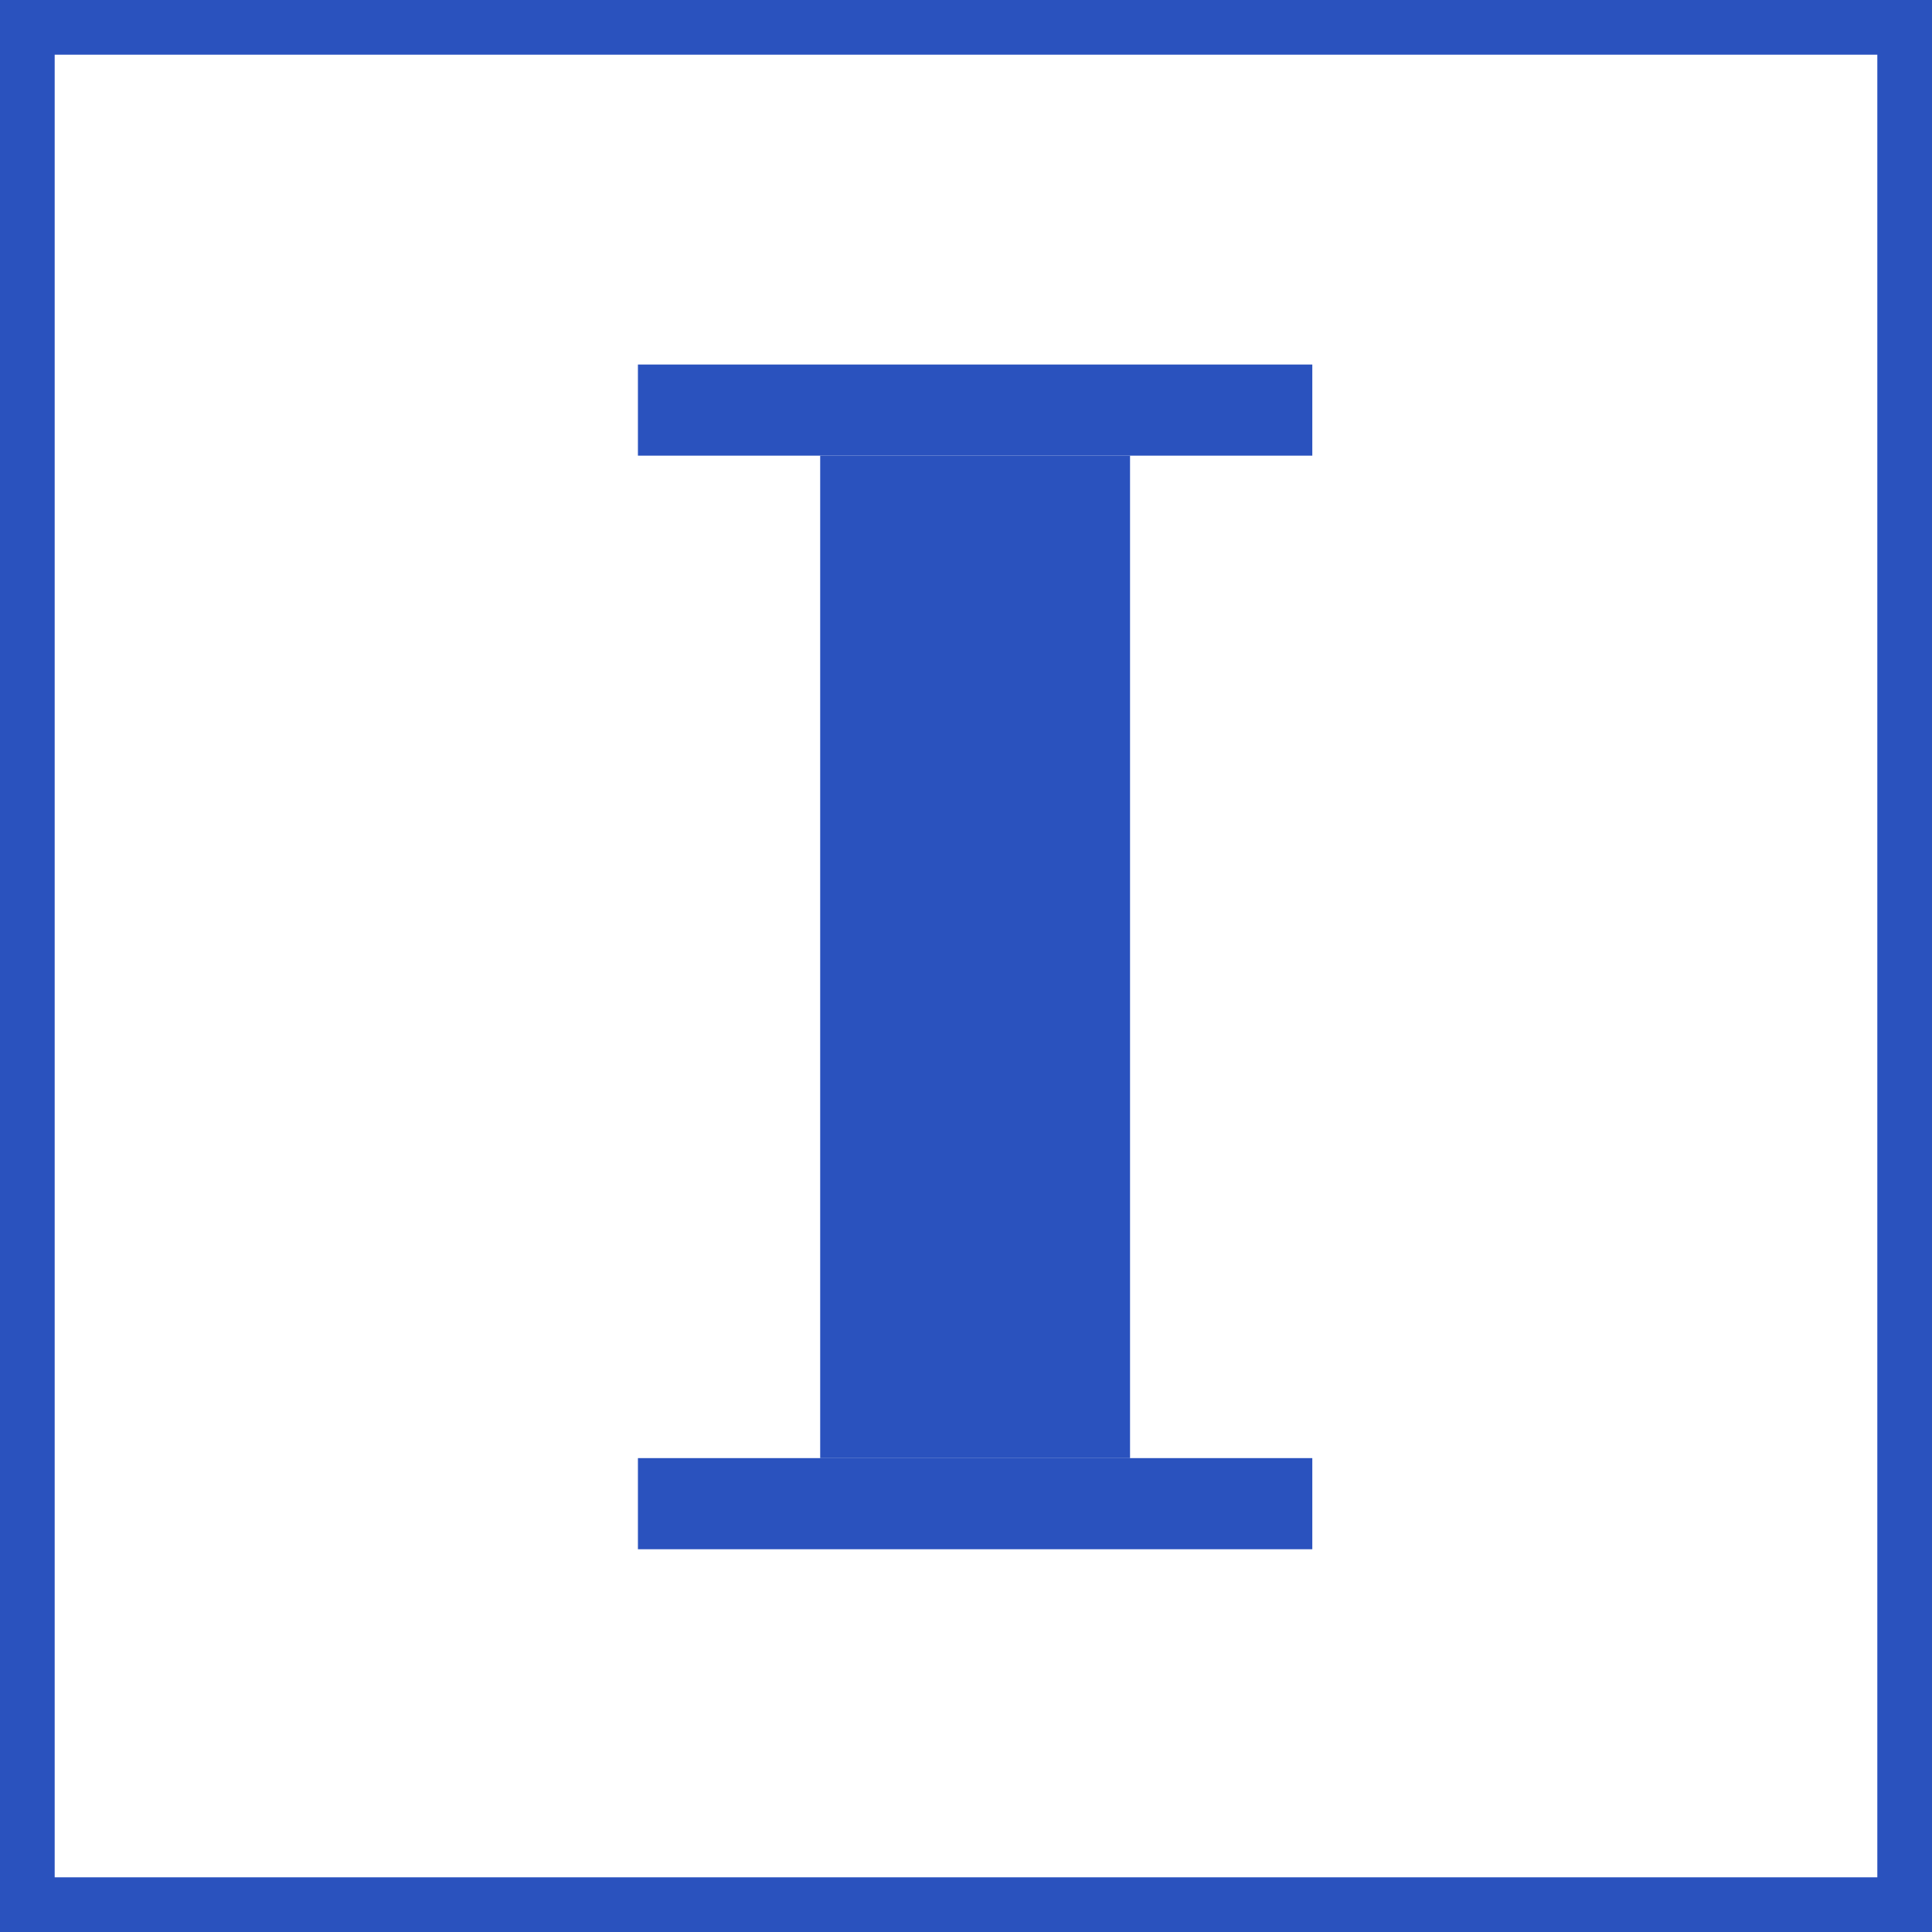
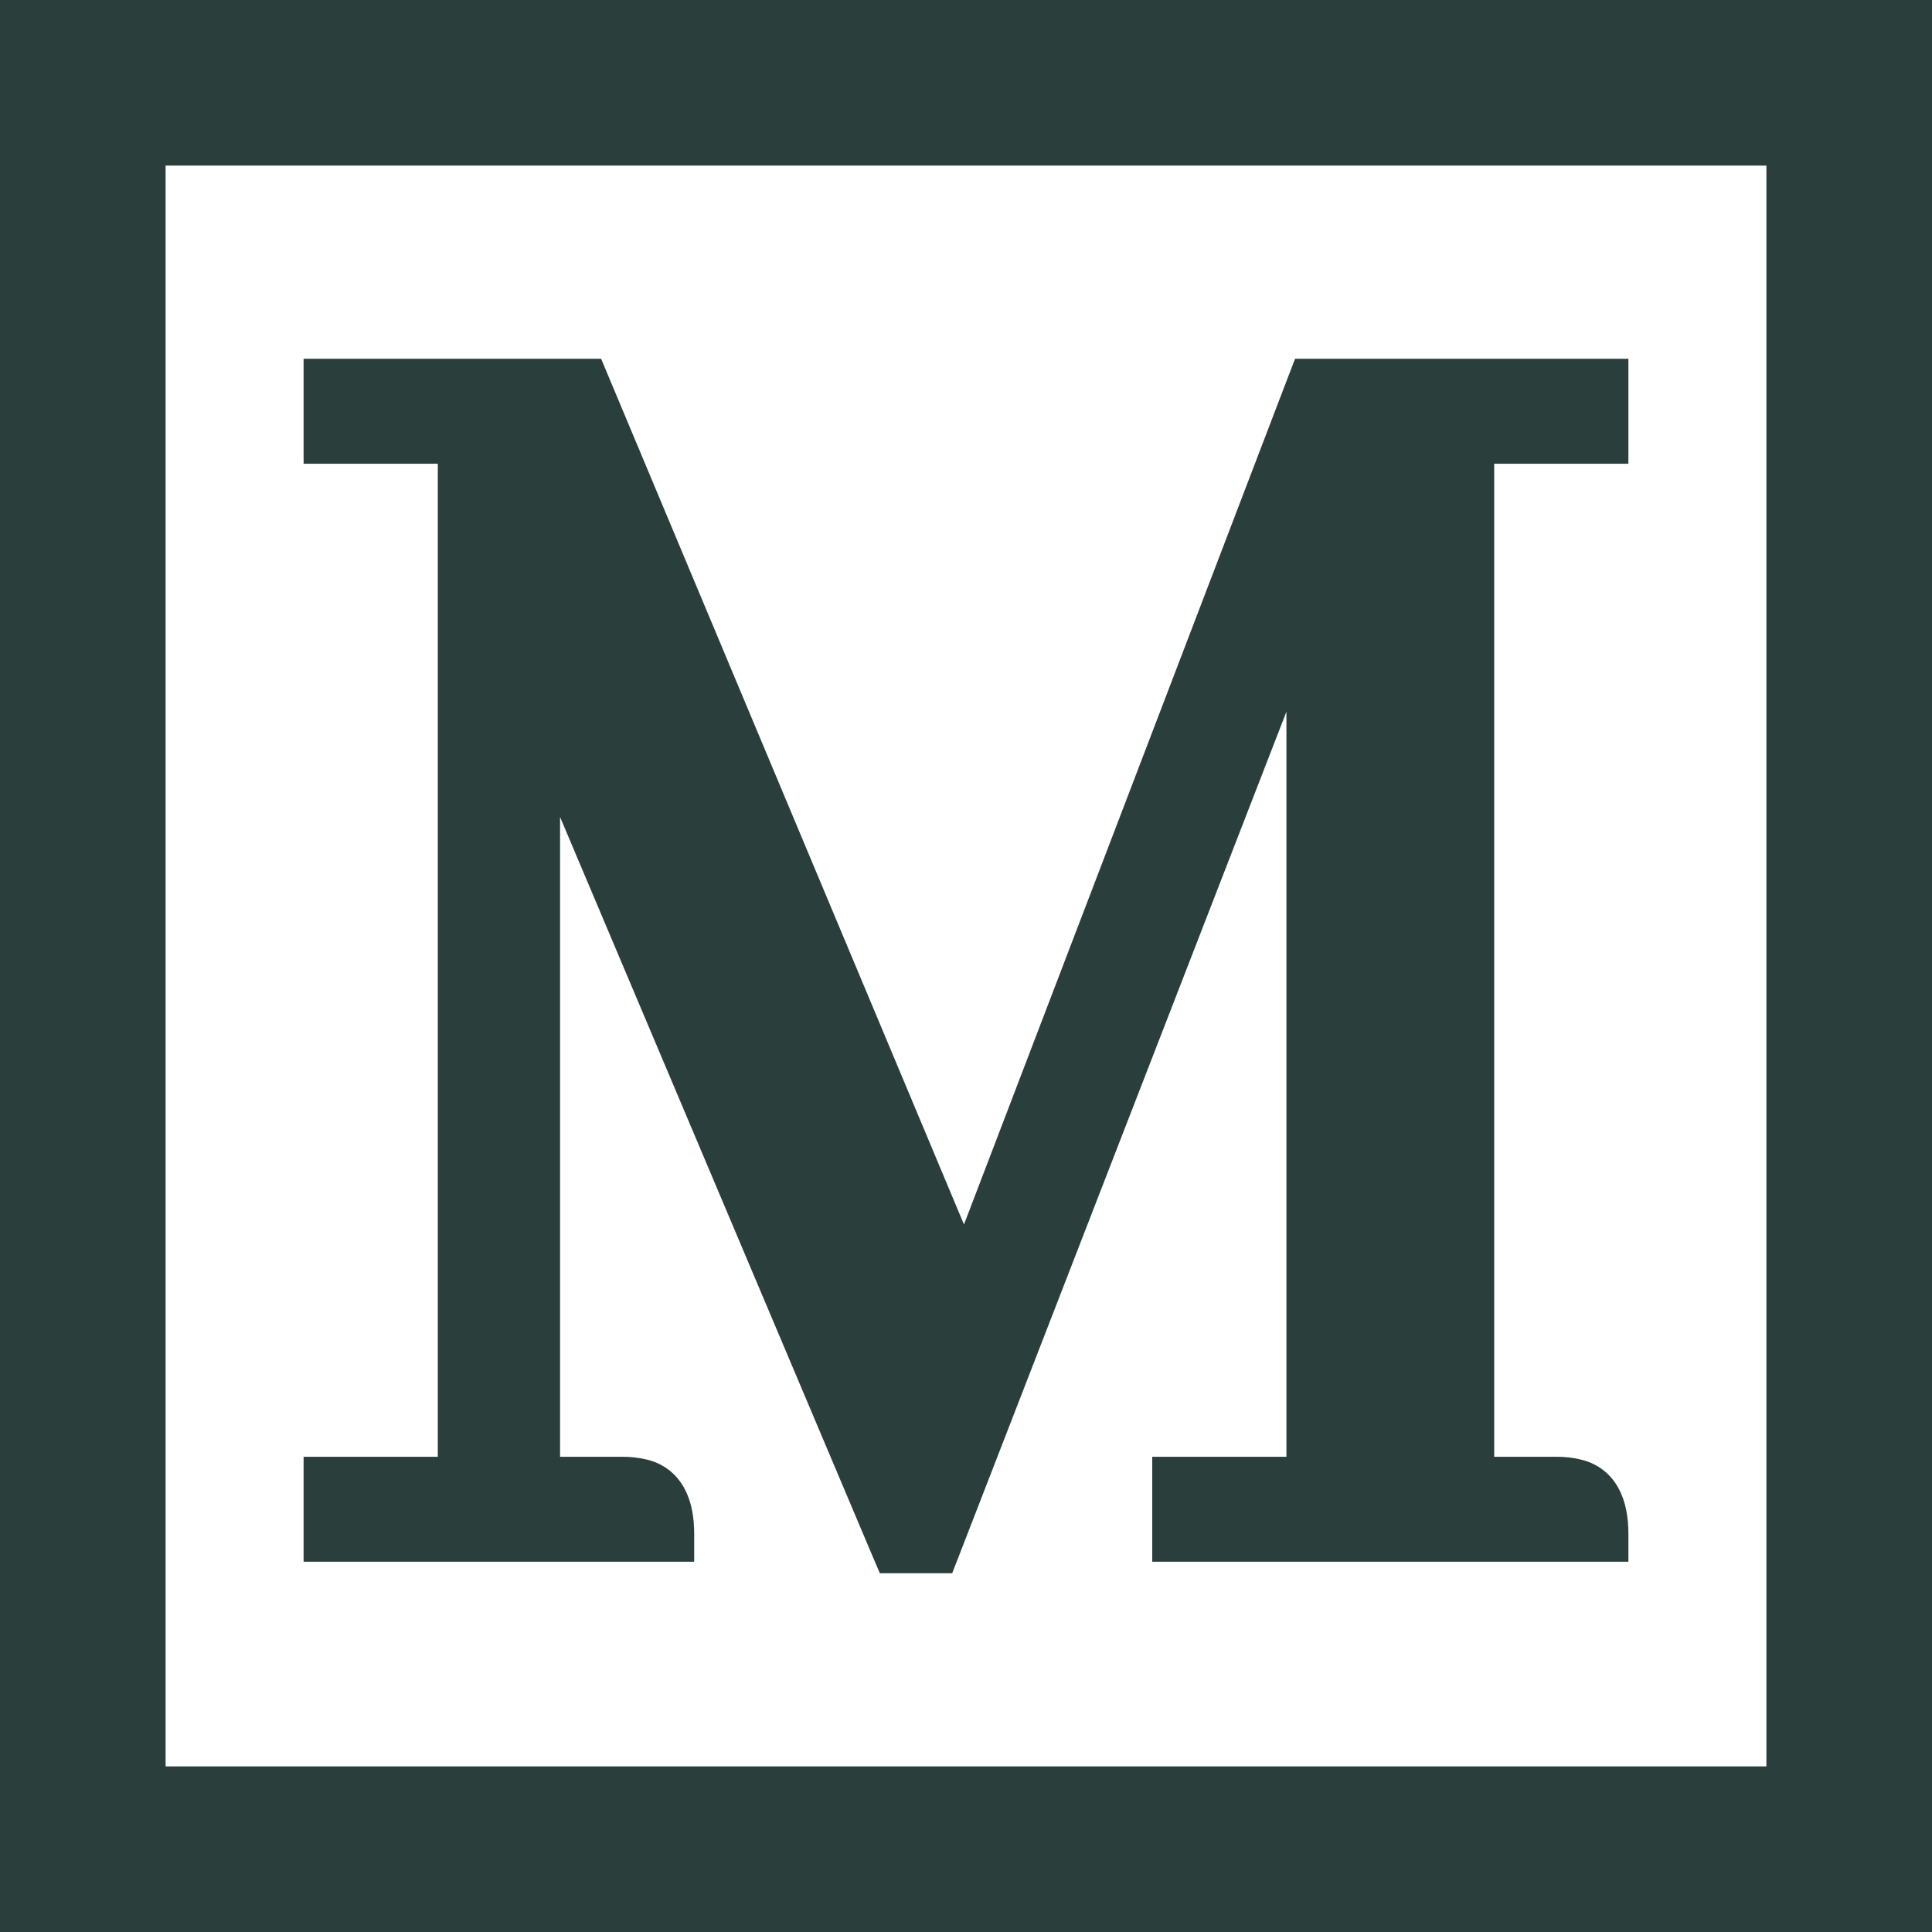
- <svg xmlns="http://www.w3.org/2000/svg" width="106" height="106" viewBox="0 0 106 106" fill="none">
-   <rect x="1.5" y="1.5" width="103" height="103" stroke="#2A52BE" stroke-width="3" />
-   <rect x="45" y="25" width="17" height="55" fill="#2A52BE" />
-   <rect x="35" y="20" width="37" height="5" fill="#2A52BE" />
-   <rect x="35" y="80" width="37" height="5" fill="#2A52BE" />
+ <svg xmlns="http://www.w3.org/2000/svg" width="35" height="35" viewBox="0 0 35 35" fill="none">
+   <rect x="1.5" y="1.5" width="32" height="32" stroke="#2A3E3C" stroke-width="3" />
+   <path d="M10.724 6.75L10.788 6.903L17.474 22.855L23.571 6.911L23.633 6.75H29.25V8.151H26.819V26.641H28.21C28.33 26.641 28.45 26.654 28.569 26.682H28.568C28.799 26.732 28.981 26.866 29.097 27.072C29.207 27.269 29.25 27.516 29.25 27.792V28.042H21.124V26.641H23.555V11.557L17.141 28.091L17.079 28.25H16.104L16.039 28.098L9.896 13.567V26.641H11.287C11.407 26.641 11.528 26.654 11.646 26.682H11.646C11.876 26.732 12.057 26.866 12.173 27.072C12.283 27.269 12.326 27.516 12.326 27.792V28.042H5.75V26.641H8.181V8.151H5.75V6.75H10.724Z" fill="#2A3E3C" stroke="#2A3E3C" stroke-width="0.5" />
</svg>
